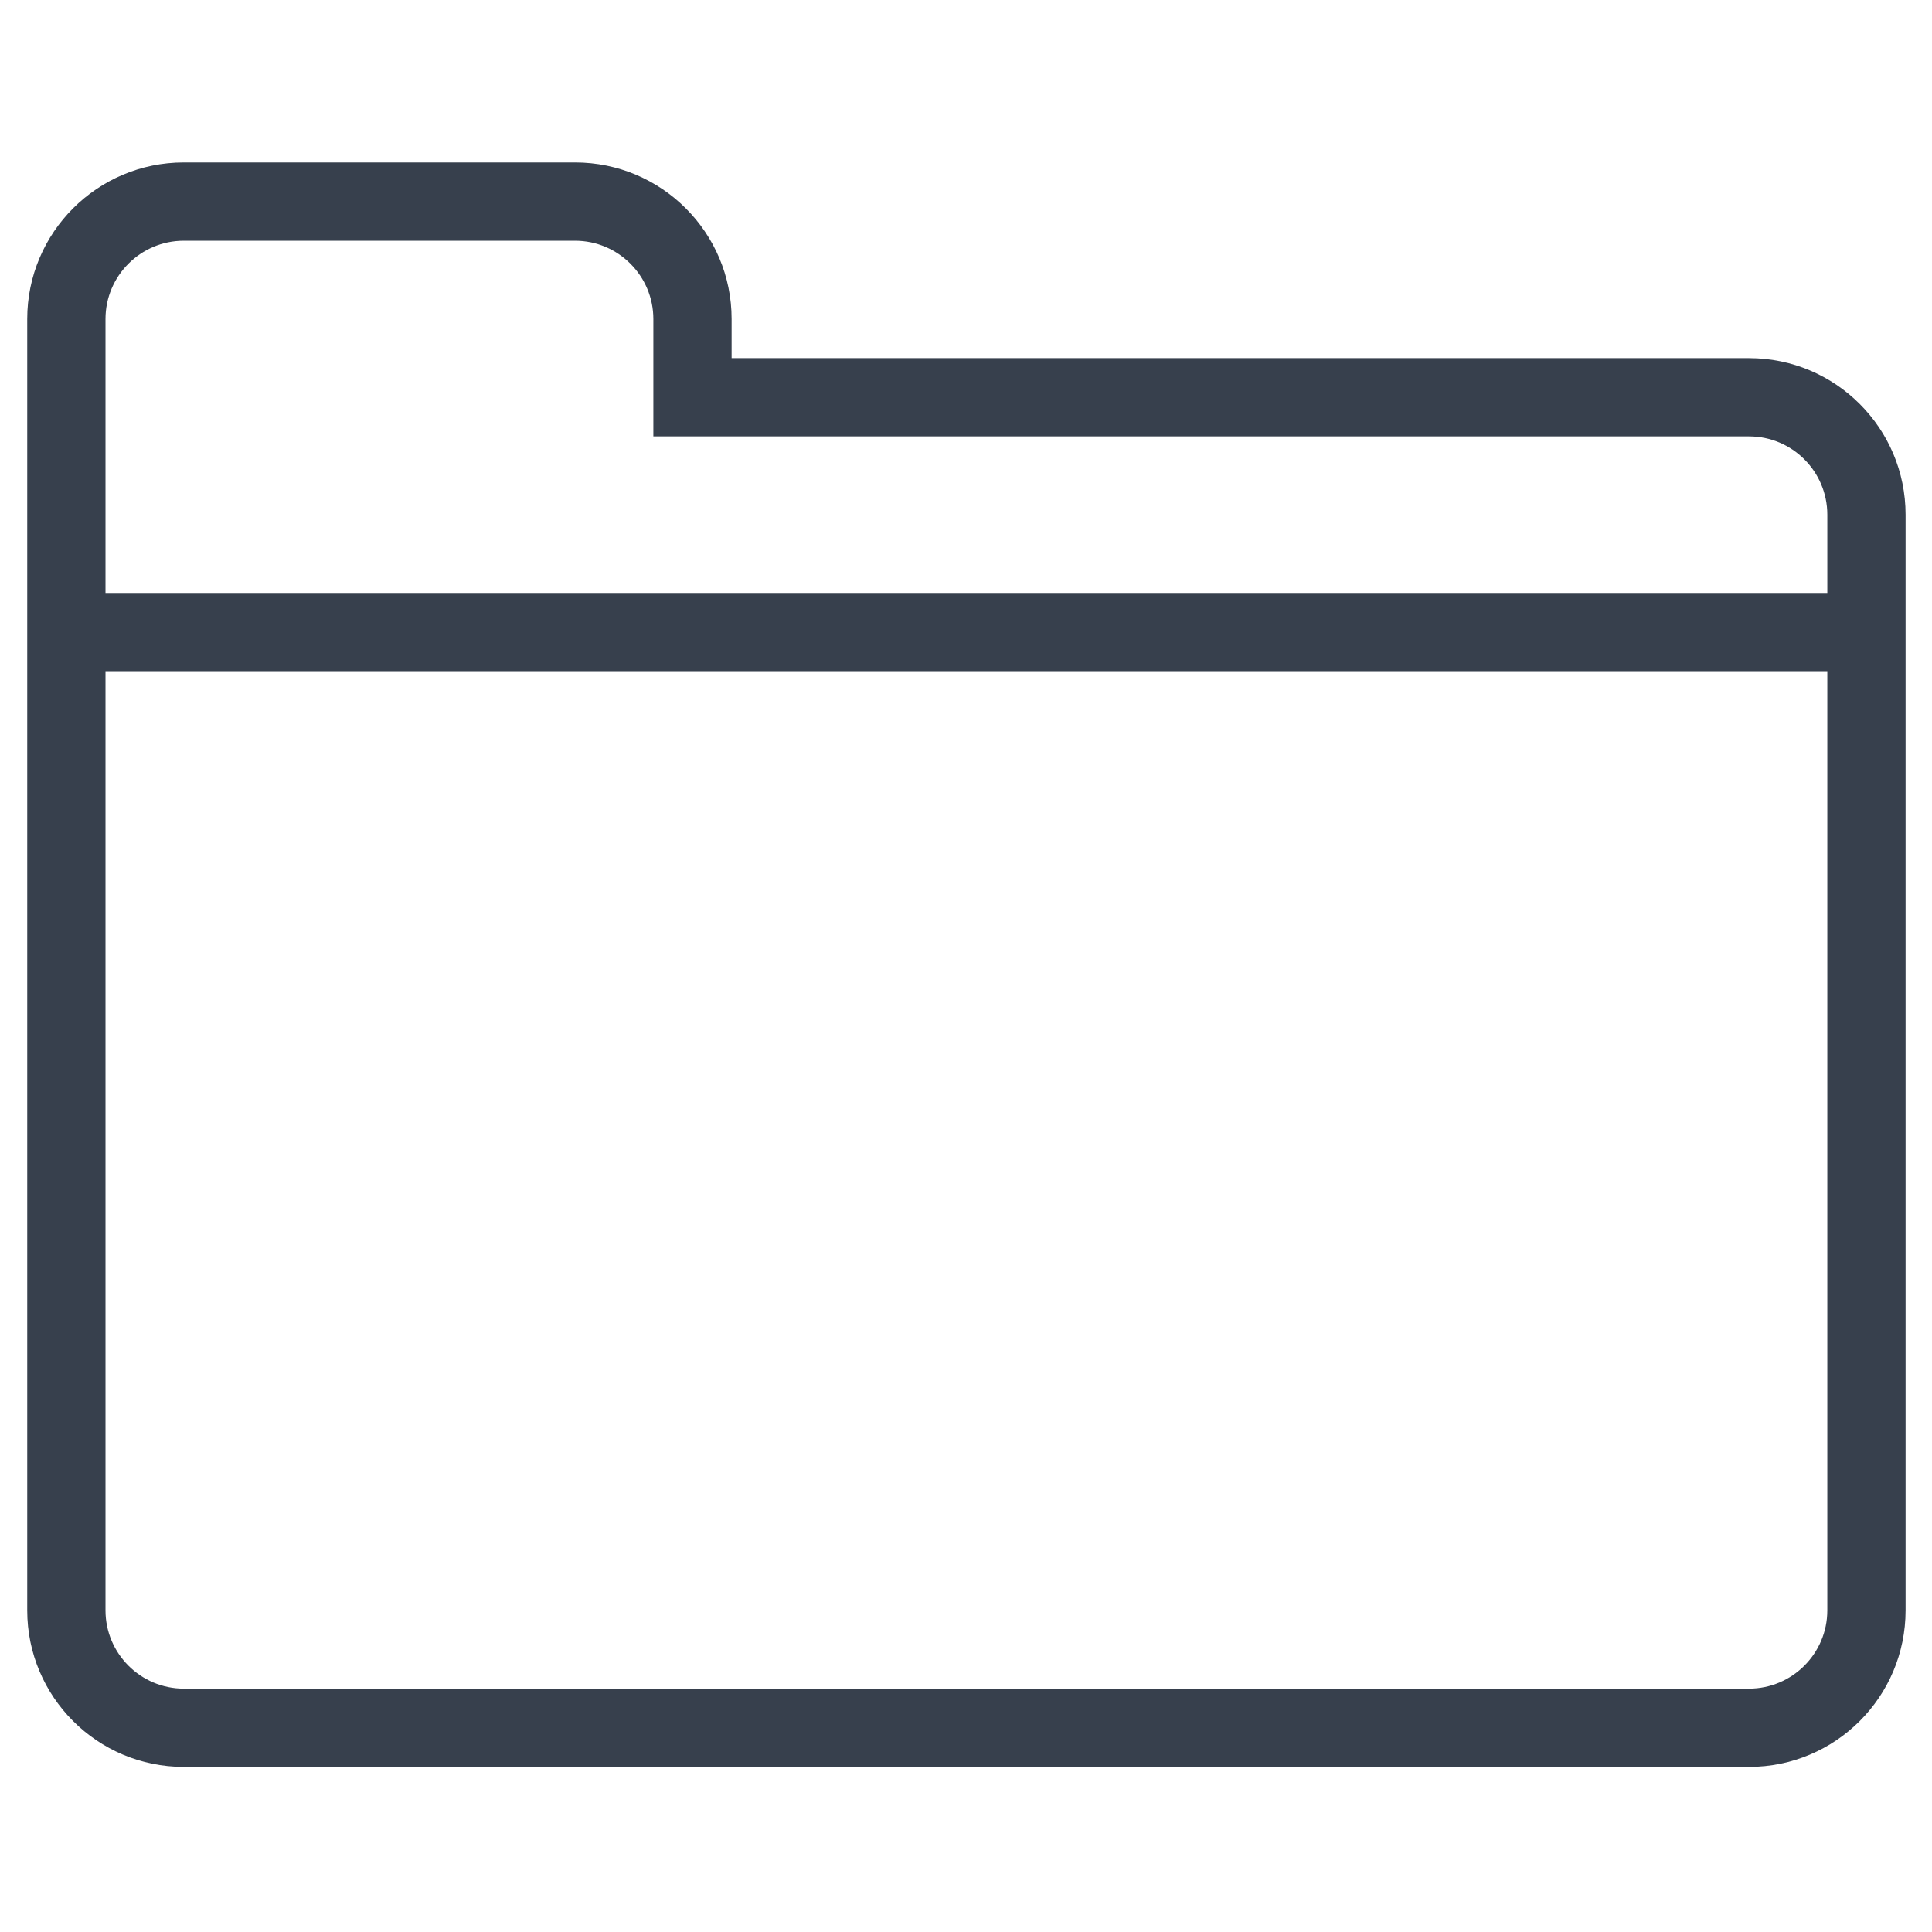
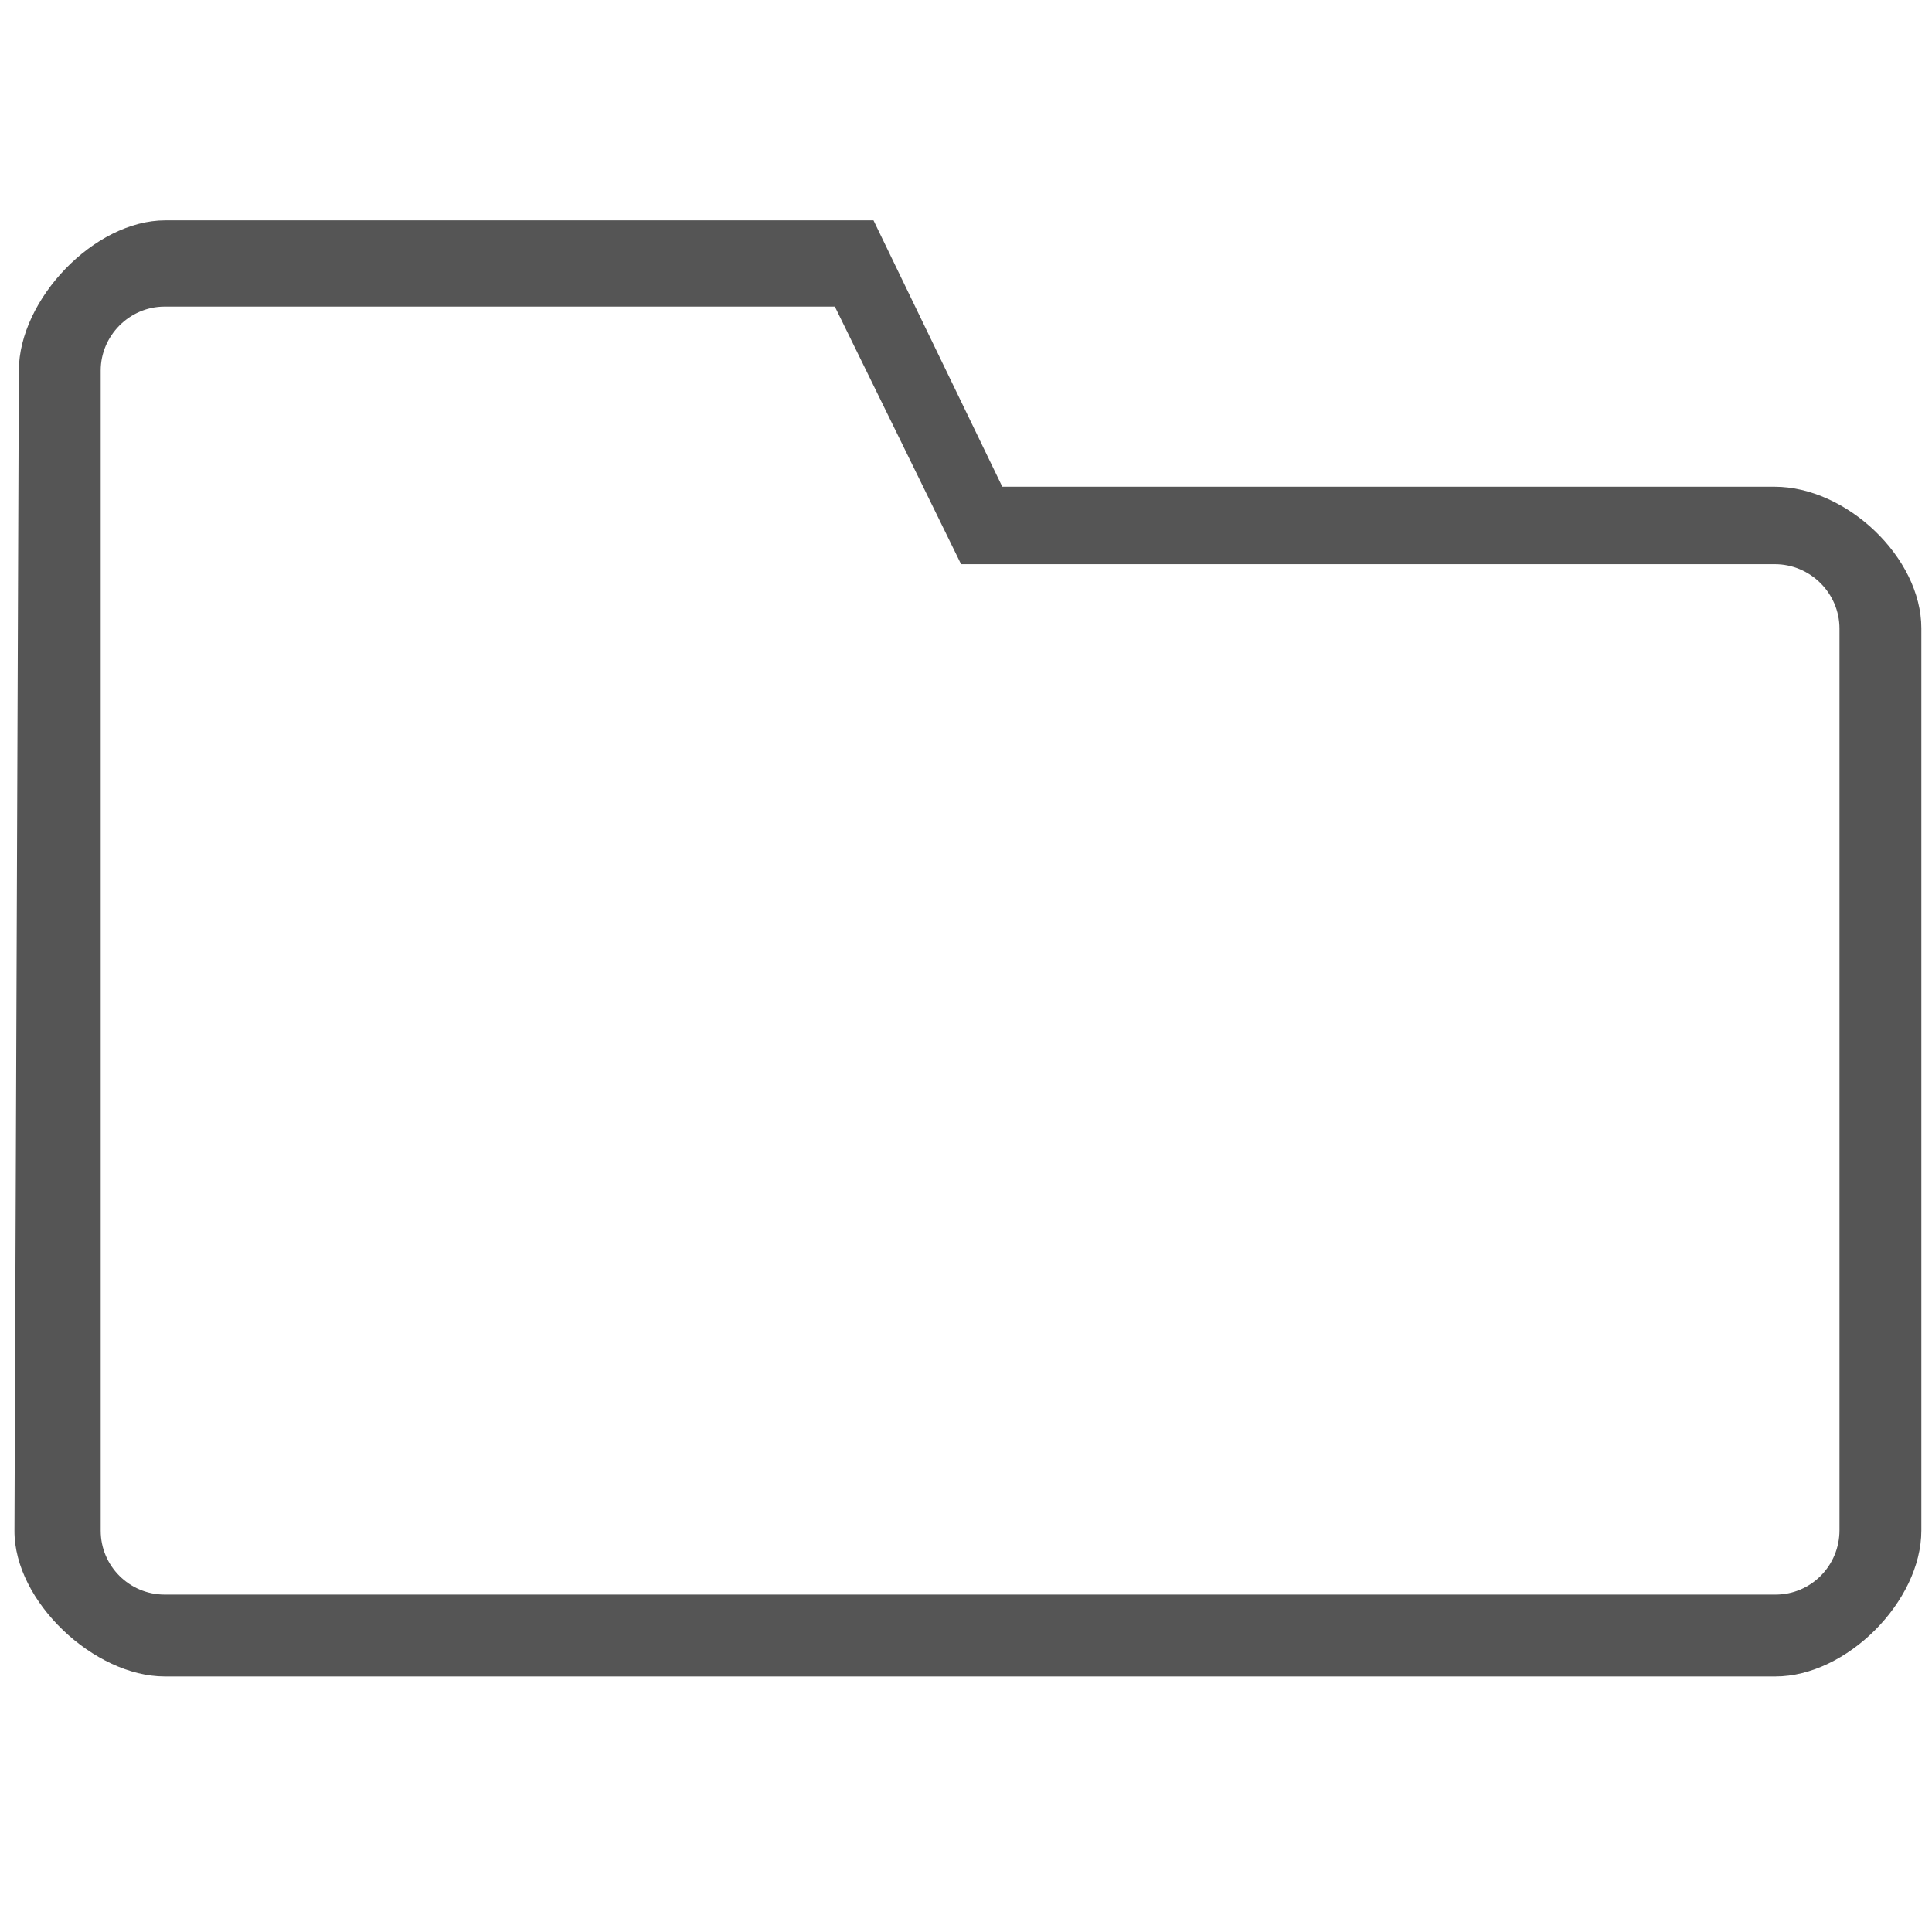
- <svg xmlns="http://www.w3.org/2000/svg" enable-background="new 0 0 512 512" height="512px" id="Layer_1" version="1.1" viewBox="0 0 512 512" width="512px" xml:space="preserve">
-   <path d="M463.518,94.909H193.885v-10.37c0-22.908-18.574-41.482-41.482-41.482H48.699  c-22.908,0-41.482,18.574-41.482,41.482v51.852v72.593v217.78c0,22.907,18.574,41.482,41.482,41.482h414.819  c22.908,0,41.482-18.575,41.482-41.482V136.391C505,113.483,486.426,94.909,463.518,94.909z M27.958,84.539  c0-11.435,9.308-20.741,20.741-20.741h103.705c11.433,0,20.741,9.306,20.741,20.741v10.37v20.741h20.741h269.633  c11.433,0,20.741,9.306,20.741,20.741v20.741H27.958v-20.741V84.539z M463.518,447.506H48.699c-11.433,0-20.741-9.307-20.741-20.741  v-217.78v-31.111h456.301v248.892C484.259,438.198,474.952,447.506,463.518,447.506z" fill="#37404D" />
+ <svg xmlns="http://www.w3.org/2000/svg" height="24" version="1.1" viewBox="0 0 24 24" width="24" id="svg12">
+   <defs id="defs6" />
+   <g id="Page-1" transform="matrix(0.8,0,0,0.8,-1.149121,-0.9913571)" style="fill:none;fill-rule:evenodd;stroke:none;stroke-width:1">
+     <g id="g9" style="fill:#555555">
+       <path d="M 17,8.797 15,4.661 H 4.003 c -1.106,0 -2.27,1.229 -2.274,2.33 l -0.068,18.018 c -0.004,1.1 1.239,2.262 2.332,2.262 H 29.007 c 1.101,0 2.264,-1.164 2.264,-2.266 V 10.995 c 0,-1.102 -1.168,-2.198 -2.277,-2.198 z M 16.36,10 14.4,6 H 3.992 C 3.444,6 3,6.455 3,6.992 V 25.008 C 3,25.556 3.446,26 3.993,26 H 29.007 C 29.555,26 30,25.555 30,24.999 V 11.001 C 30,10.448 29.546,10 28.997,10 Z" id="folder" />
+     </g>
+   </g>
</svg>
